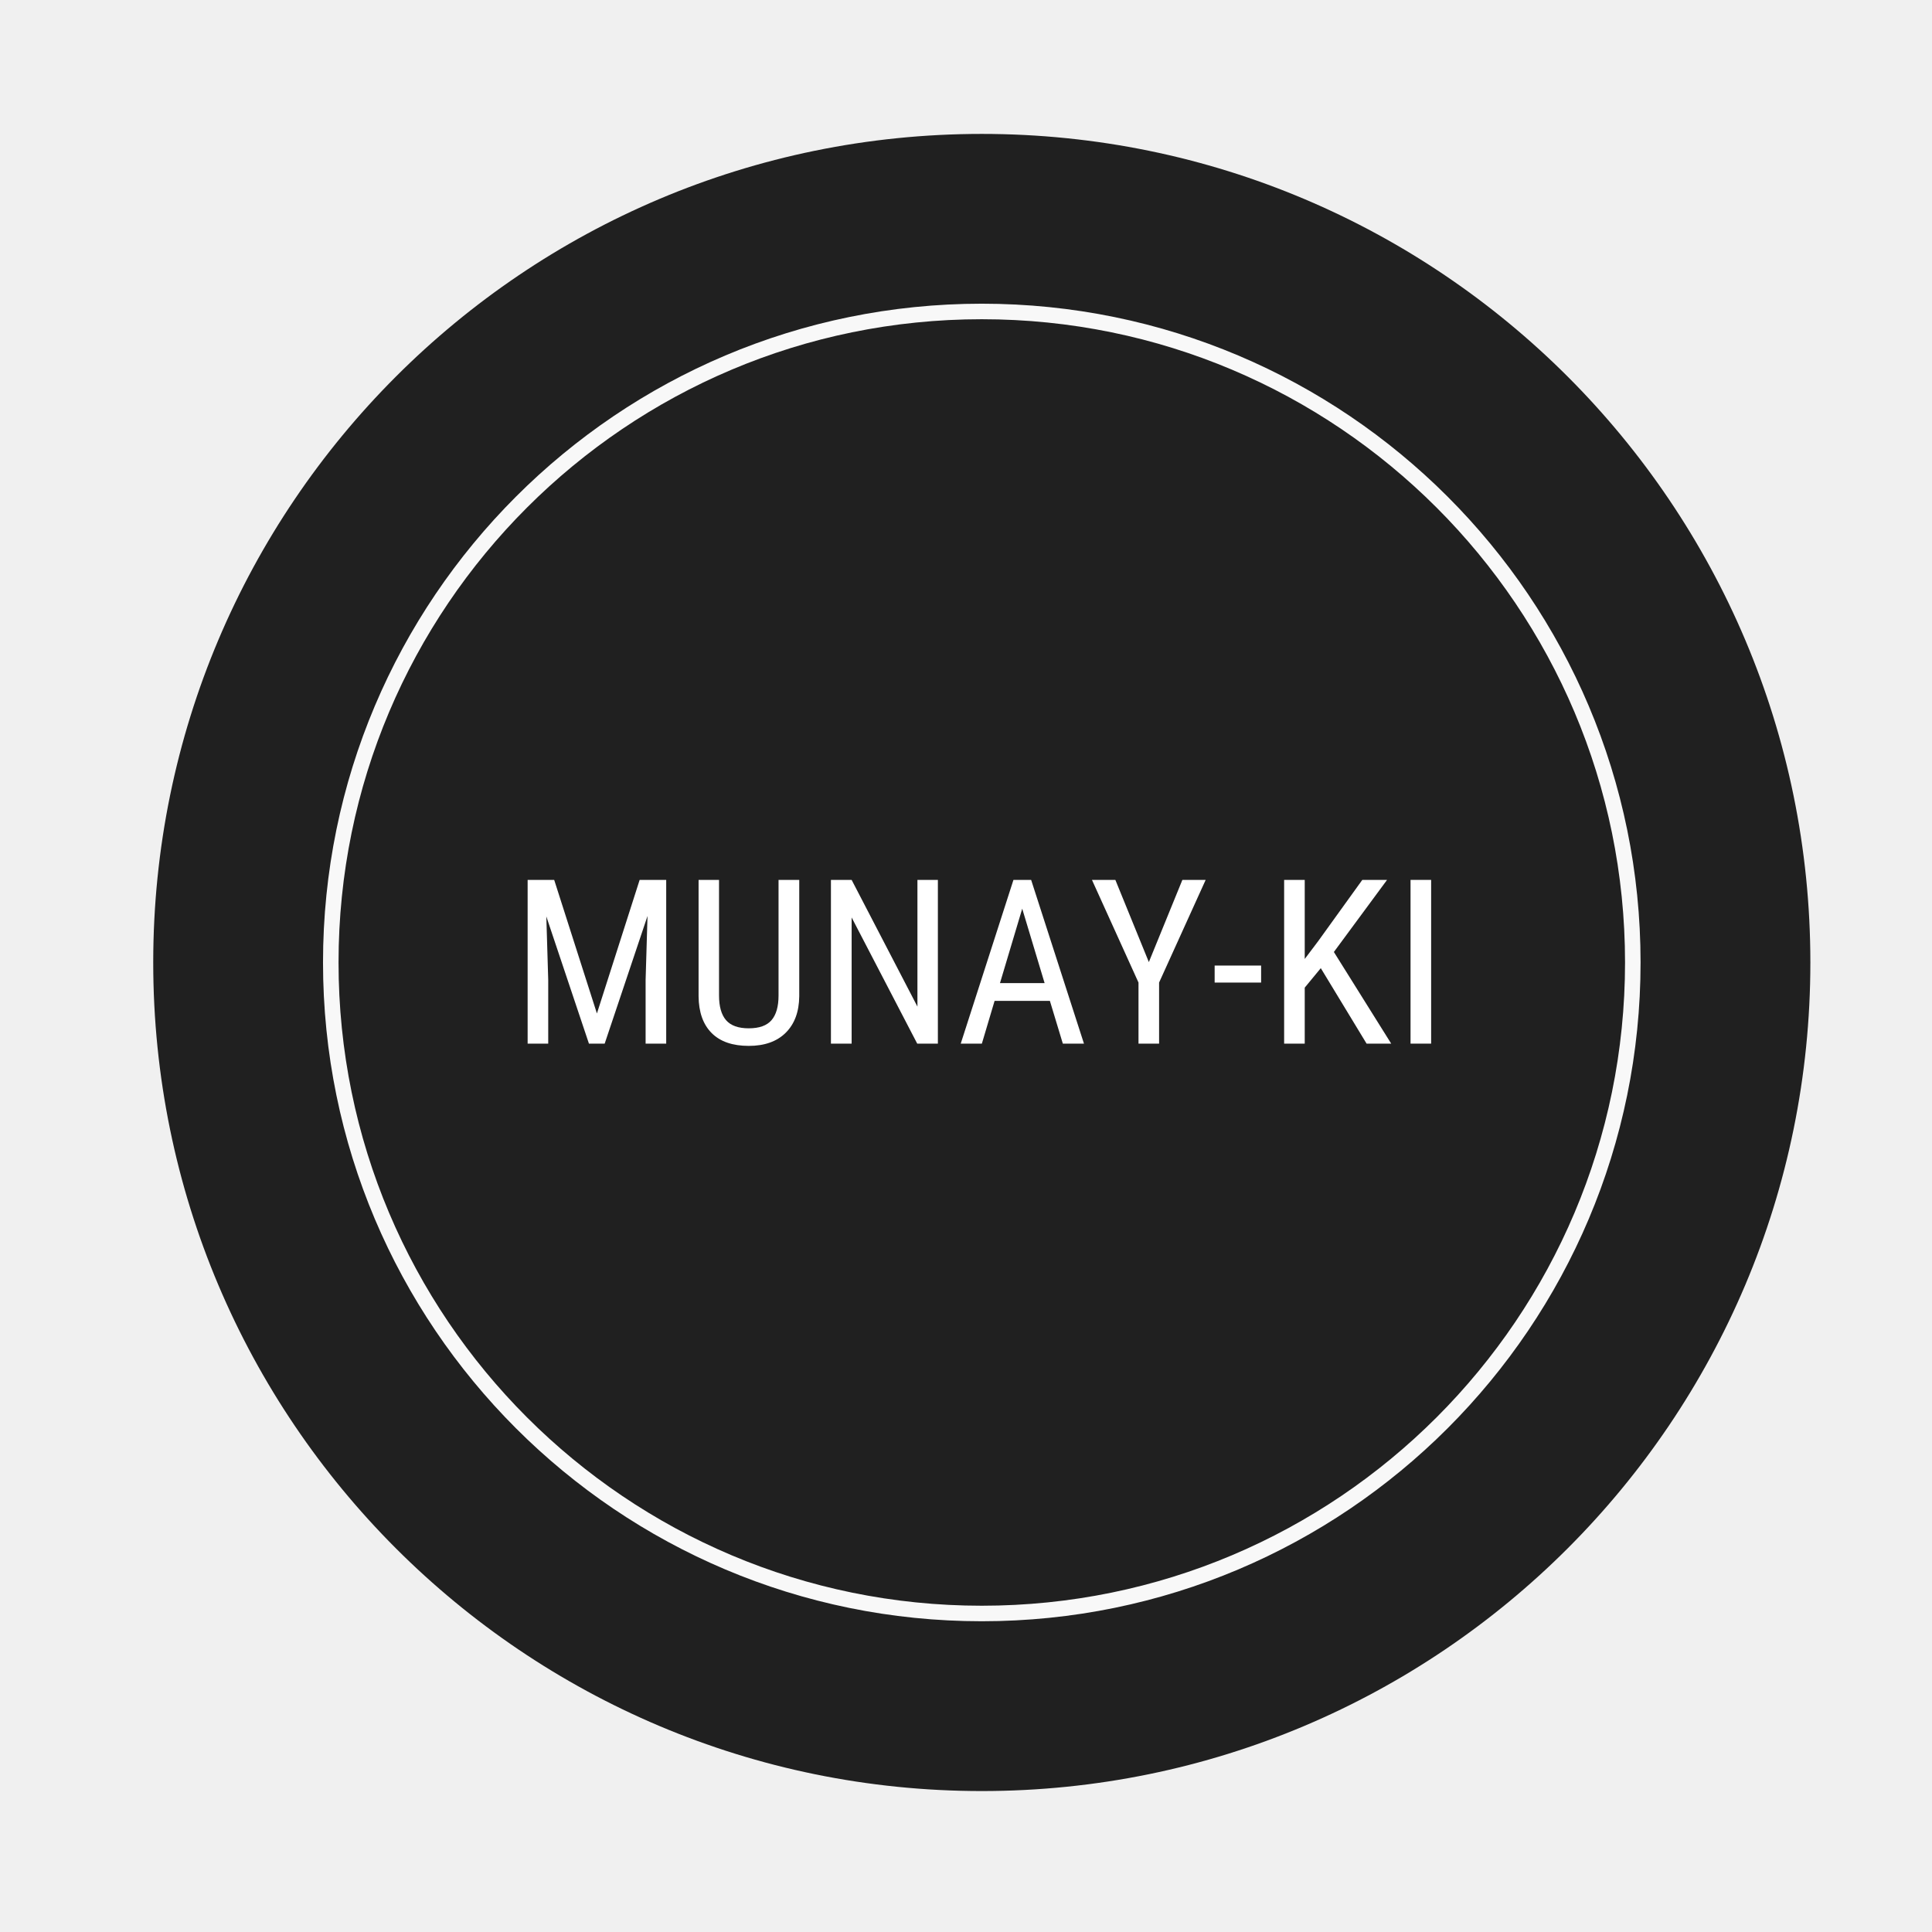
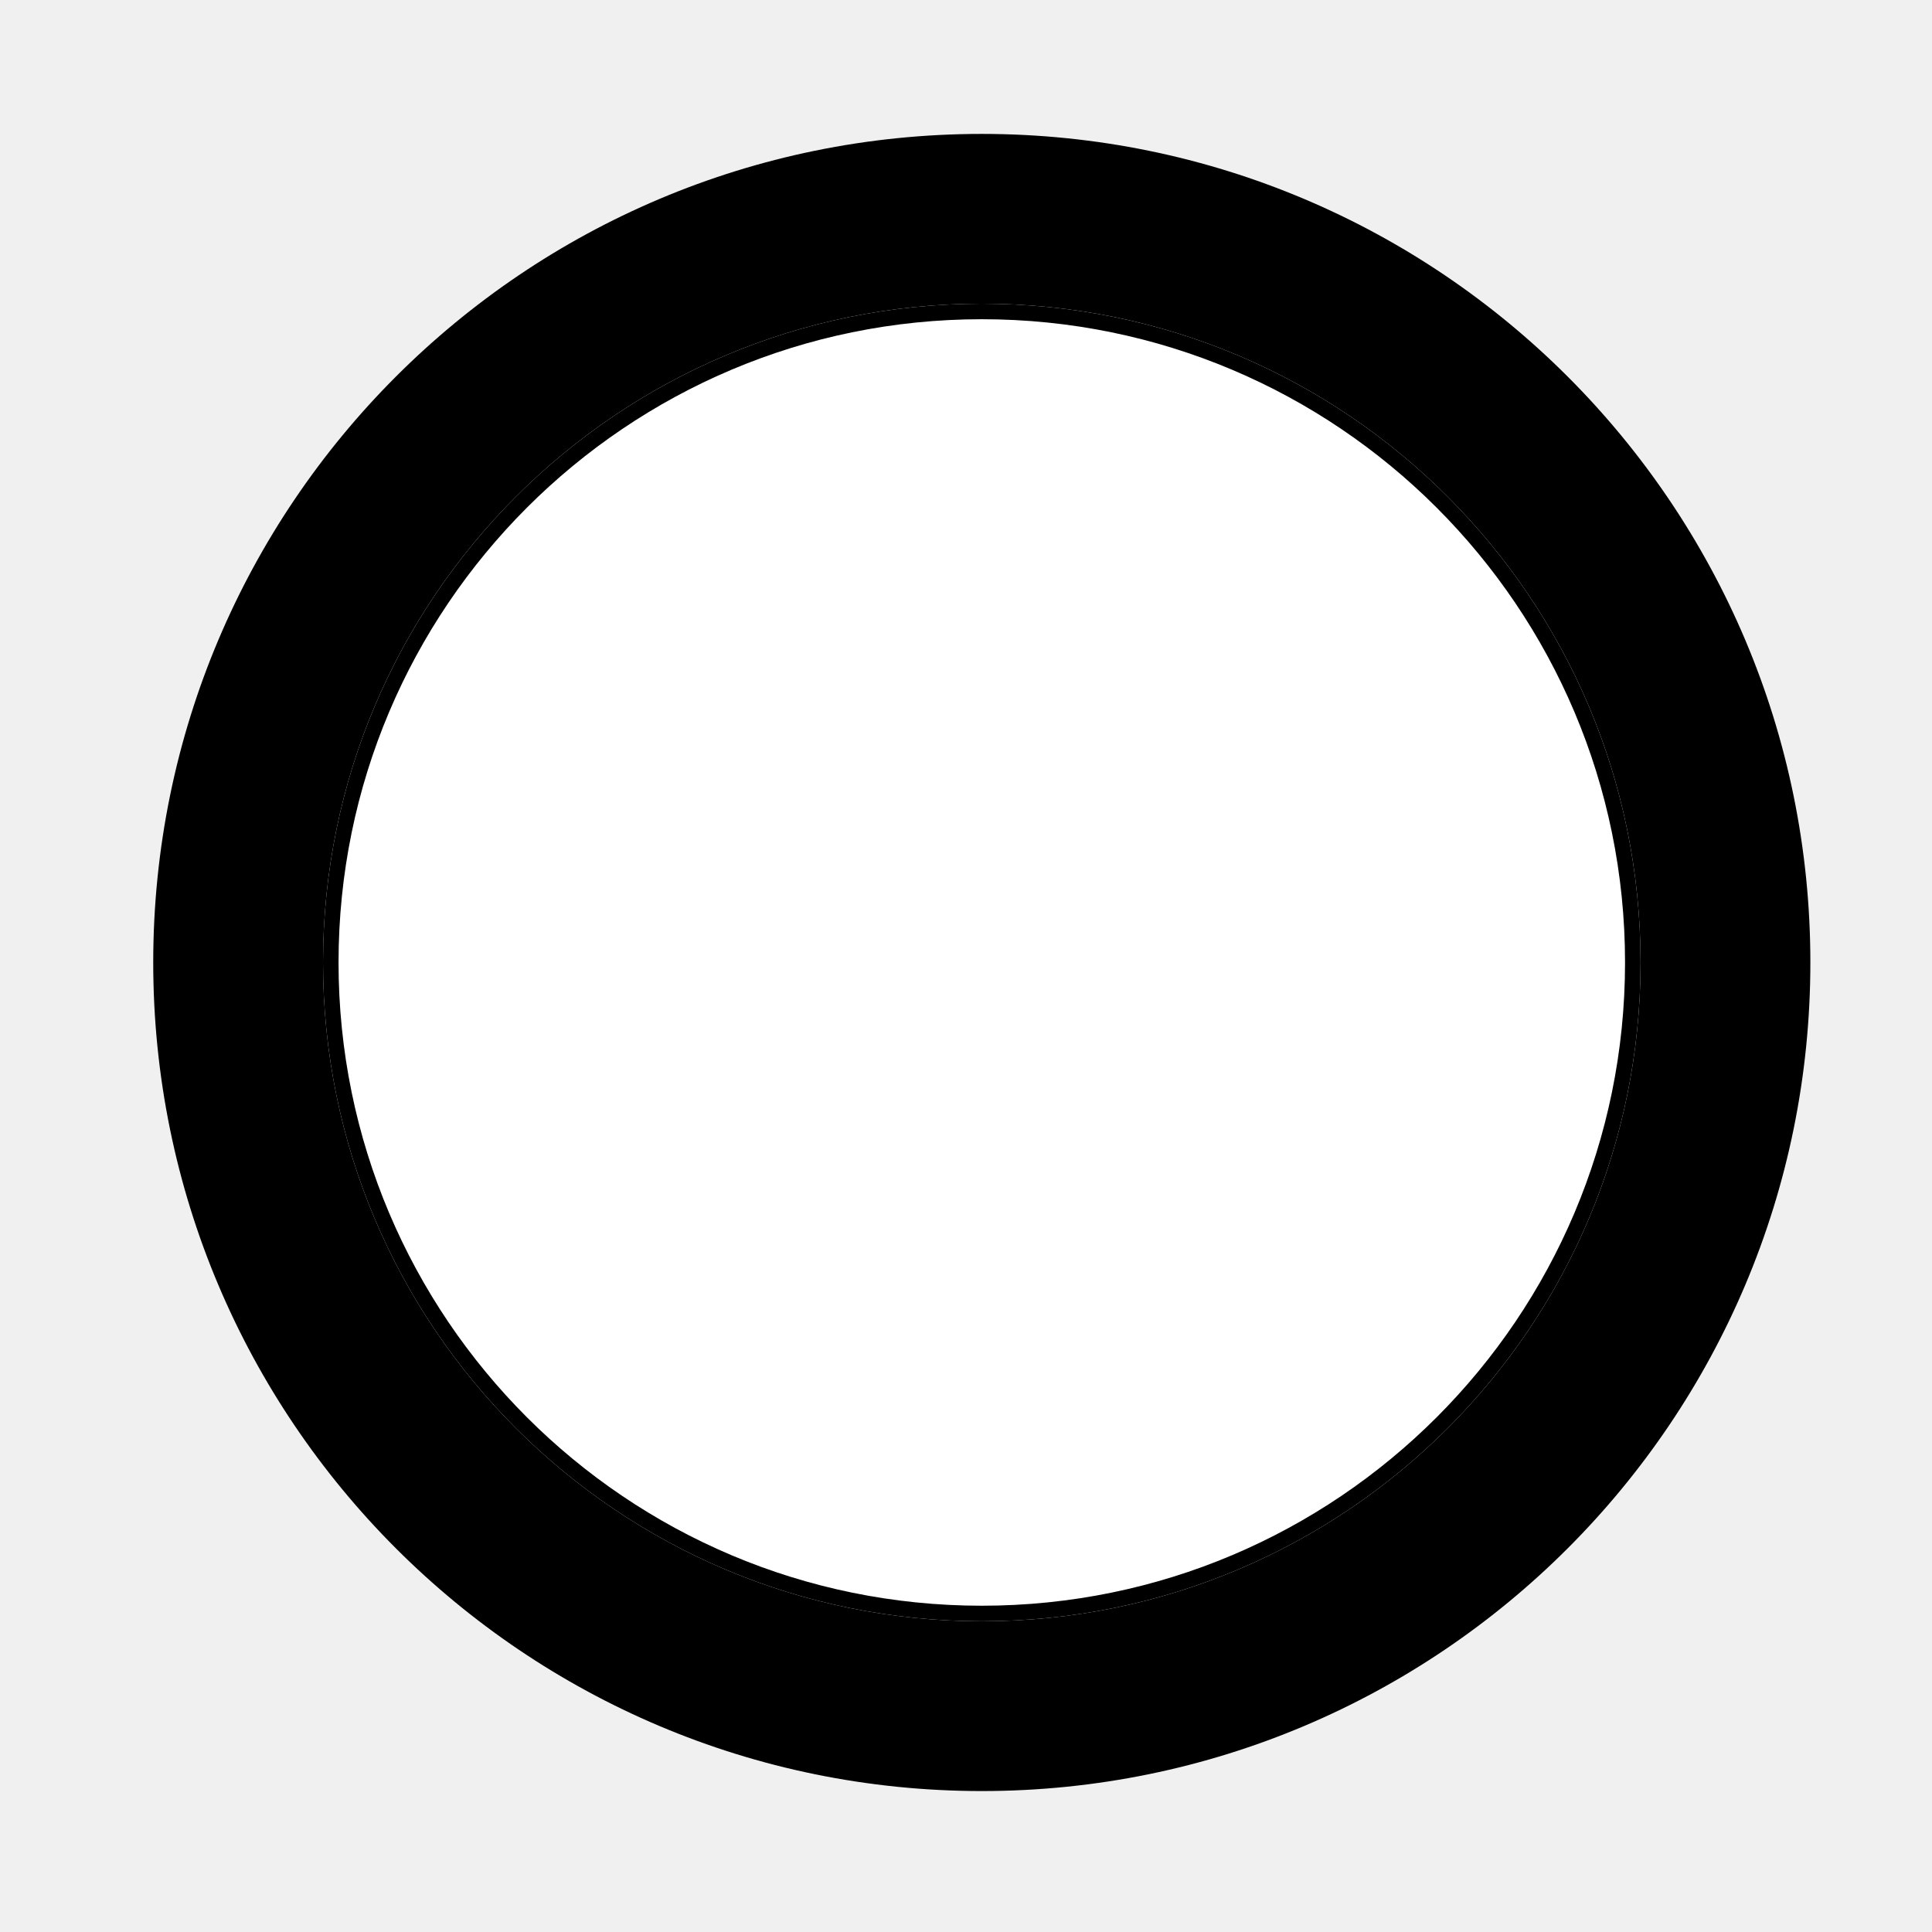
<svg xmlns="http://www.w3.org/2000/svg" width="1120" zoomAndPan="magnify" viewBox="0 0 840 840" height="1120" preserveAspectRatio="xMidYMid meet" version="1.0">
  <defs>
    <g />
    <clipPath id="83f98f3fb0">
      <path d="M 66.621 58.223 L 787.117 58.223 L 787.117 778.719 L 66.621 778.719 Z M 66.621 58.223 " clip-rule="nonzero" />
    </clipPath>
    <clipPath id="a6b5330b51">
      <path d="M 426.871 58.223 C 227.91 58.223 66.621 219.512 66.621 418.469 C 66.621 617.43 227.91 778.719 426.871 778.719 C 625.828 778.719 787.117 617.43 787.117 418.469 C 787.117 219.512 625.828 58.223 426.871 58.223 Z M 426.871 58.223 " clip-rule="nonzero" />
    </clipPath>
    <clipPath id="abbd9ace32">
      <path d="M 140.441 132.043 L 713.289 132.043 L 713.289 704.891 L 140.441 704.891 Z M 140.441 132.043 " clip-rule="nonzero" />
    </clipPath>
    <clipPath id="b6a639e30e">
      <path d="M 426.863 132.043 C 268.676 132.043 140.441 260.277 140.441 418.465 C 140.441 576.652 268.676 704.891 426.863 704.891 C 585.051 704.891 713.289 576.652 713.289 418.465 C 713.289 260.277 585.051 132.043 426.863 132.043 Z M 426.863 132.043 " clip-rule="nonzero" />
    </clipPath>
  </defs>
  <g clip-path="url(#83f98f3fb0)">
    <g clip-path="url(#a6b5330b51)">
-       <path fill="#202020" d="M 66.621 58.223 L 787.117 58.223 L 787.117 778.719 L 66.621 778.719 Z M 66.621 58.223 " fill-opacity="1" fill-rule="nonzero" />
+       <path fill="#000000" d="M 66.621 58.223 L 787.117 58.223 L 787.117 778.719 L 66.621 778.719 Z M 66.621 58.223 " fill-opacity="1" fill-rule="nonzero" />
    </g>
  </g>
  <g clip-path="url(#abbd9ace32)">
    <g clip-path="url(#b6a639e30e)">
-       <path stroke-linecap="butt" transform="matrix(0.75, 0, 0, 0.75, 140.4414, 132.0414)" fill="none" stroke-linejoin="miter" d="M 381.896 0.002 C 170.979 0.002 0 170.981 0 381.898 C 0 592.815 170.979 763.799 381.896 763.799 C 592.813 763.799 763.797 592.815 763.797 381.898 C 763.797 170.981 592.813 0.002 381.896 0.002 Z M 381.896 0.002 " stroke="#f8f8f8" stroke-width="18" stroke-opacity="1" stroke-miterlimit="4" />
+       <path stroke-linecap="butt" transform="matrix(0.75, 0, 0, 0.75, 140.4414, 132.0414)" fill="#ffffff" stroke-linejoin="miter" d="M 381.896 0.002 C 170.979 0.002 0 170.981 0 381.898 C 0 592.815 170.979 763.799 381.896 763.799 C 592.813 763.799 763.797 592.815 763.797 381.898 C 763.797 170.981 592.813 0.002 381.896 0.002 Z M 381.896 0.002 " stroke="#000000" stroke-width="18" stroke-opacity="1" stroke-miterlimit="4" />
    </g>
  </g>
  <g fill="#ffffff" fill-opacity="1">
    <g transform="translate(221.7328, 453.75)">
      <g>
        <path d="M 19.219 -71.188 L 37.797 -13.109 L 56.375 -71.188 L 67.922 -71.188 L 67.922 0 L 58.969 0 L 58.969 -27.719 L 59.797 -55.5 L 41.172 0 L 34.328 0 L 15.797 -55.297 L 16.625 -27.719 L 16.625 0 L 7.672 0 L 7.672 -71.188 Z M 19.219 -71.188 " />
      </g>
    </g>
  </g>
  <g fill="#ffffff" fill-opacity="1">
    <g transform="translate(297.3732, 453.75)">
      <g>
        <path d="M 50.125 -71.188 L 50.125 -20.578 C 50.051 -13.836 48.094 -8.555 44.25 -4.734 C 40.406 -0.922 35.047 0.984 28.172 0.984 C 21.129 0.984 15.75 -0.879 12.031 -4.609 C 8.312 -8.348 6.422 -13.672 6.359 -20.578 L 6.359 -71.188 L 15.25 -71.188 L 15.25 -20.922 C 15.25 -16.129 16.27 -12.551 18.312 -10.188 C 20.352 -7.832 23.641 -6.656 28.172 -6.656 C 32.734 -6.656 36.031 -7.832 38.062 -10.188 C 40.102 -12.551 41.125 -16.129 41.125 -20.922 L 41.125 -71.188 Z M 50.125 -71.188 " />
      </g>
    </g>
  </g>
  <g fill="#ffffff" fill-opacity="1">
    <g transform="translate(353.6023, 453.75)">
      <g>
        <path d="M 54.172 0 L 45.188 0 L 16.672 -54.859 L 16.672 0 L 7.672 0 L 7.672 -71.188 L 16.672 -71.188 L 45.281 -16.094 L 45.281 -71.188 L 54.172 -71.188 Z M 54.172 0 " />
      </g>
    </g>
  </g>
  <g fill="#ffffff" fill-opacity="1">
    <g transform="translate(415.601, 453.75)">
      <g>
        <path d="M 40.875 -18.578 L 16.828 -18.578 L 11.297 0 L 2.109 0 L 25.031 -71.188 L 32.719 -71.188 L 55.688 0 L 46.5 0 Z M 19.172 -26.312 L 38.578 -26.312 L 28.844 -58.672 Z M 19.172 -26.312 " />
      </g>
    </g>
  </g>
  <g fill="#ffffff" fill-opacity="1">
    <g transform="translate(473.297, 453.75)">
      <g>
        <path d="M 26.203 -35.453 L 40.781 -71.188 L 50.906 -71.188 L 30.656 -26.547 L 30.656 0 L 21.703 0 L 21.703 -26.547 L 1.469 -71.188 L 11.641 -71.188 Z M 26.203 -35.453 " />
      </g>
    </g>
  </g>
  <g fill="#ffffff" fill-opacity="1">
    <g transform="translate(525.8101, 453.75)">
      <g>
        <path d="M 22.5 -26.547 L 2.297 -26.547 L 2.297 -33.938 L 22.5 -33.938 Z M 22.5 -26.547 " />
      </g>
    </g>
  </g>
  <g fill="#ffffff" fill-opacity="1">
    <g transform="translate(550.6487, 453.75)">
      <g>
        <path d="M 23.609 -32.812 L 16.625 -24.344 L 16.625 0 L 7.672 0 L 7.672 -71.188 L 16.625 -71.188 L 16.625 -36.812 L 22.5 -44.594 L 41.656 -71.188 L 52.422 -71.188 L 29.297 -39.844 L 54.219 0 L 43.516 0 Z M 23.609 -32.812 " />
      </g>
    </g>
  </g>
  <g fill="#ffffff" fill-opacity="1">
    <g transform="translate(605.2154, 453.75)">
      <g>
        <path d="M 17.016 0 L 8.062 0 L 8.062 -71.188 L 17.016 -71.188 Z M 17.016 0 " />
      </g>
    </g>
  </g>
</svg>
